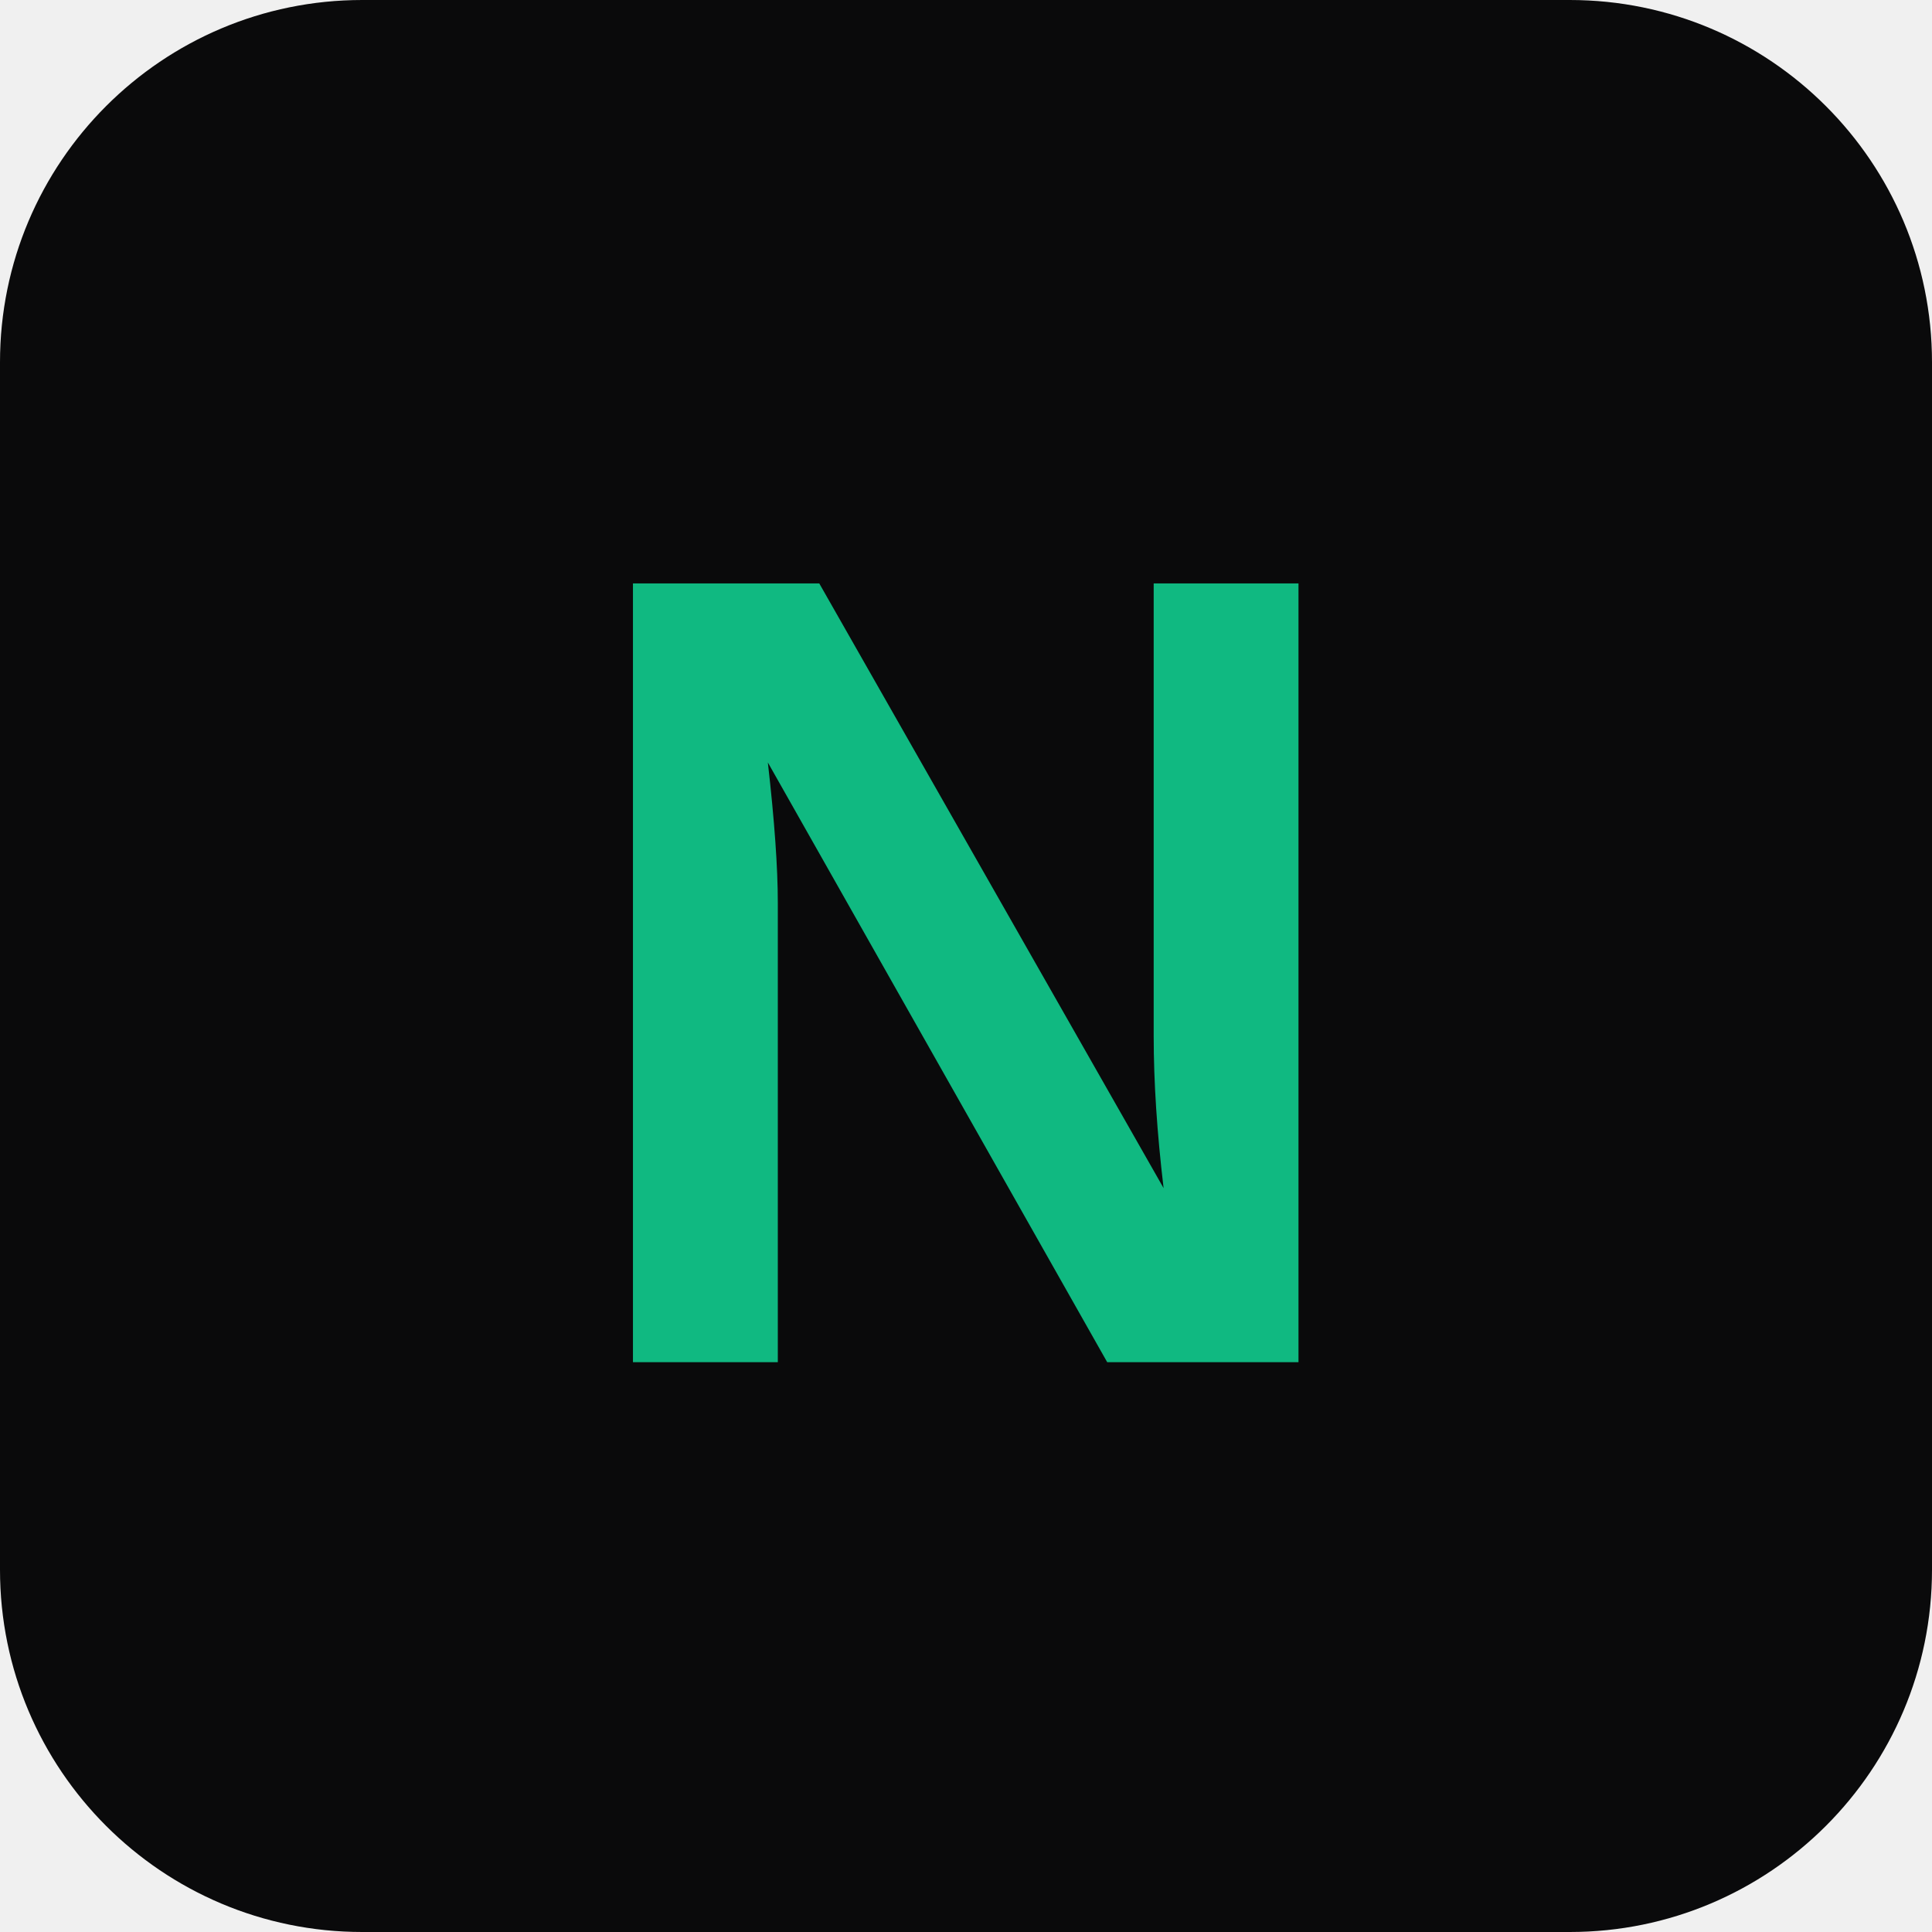
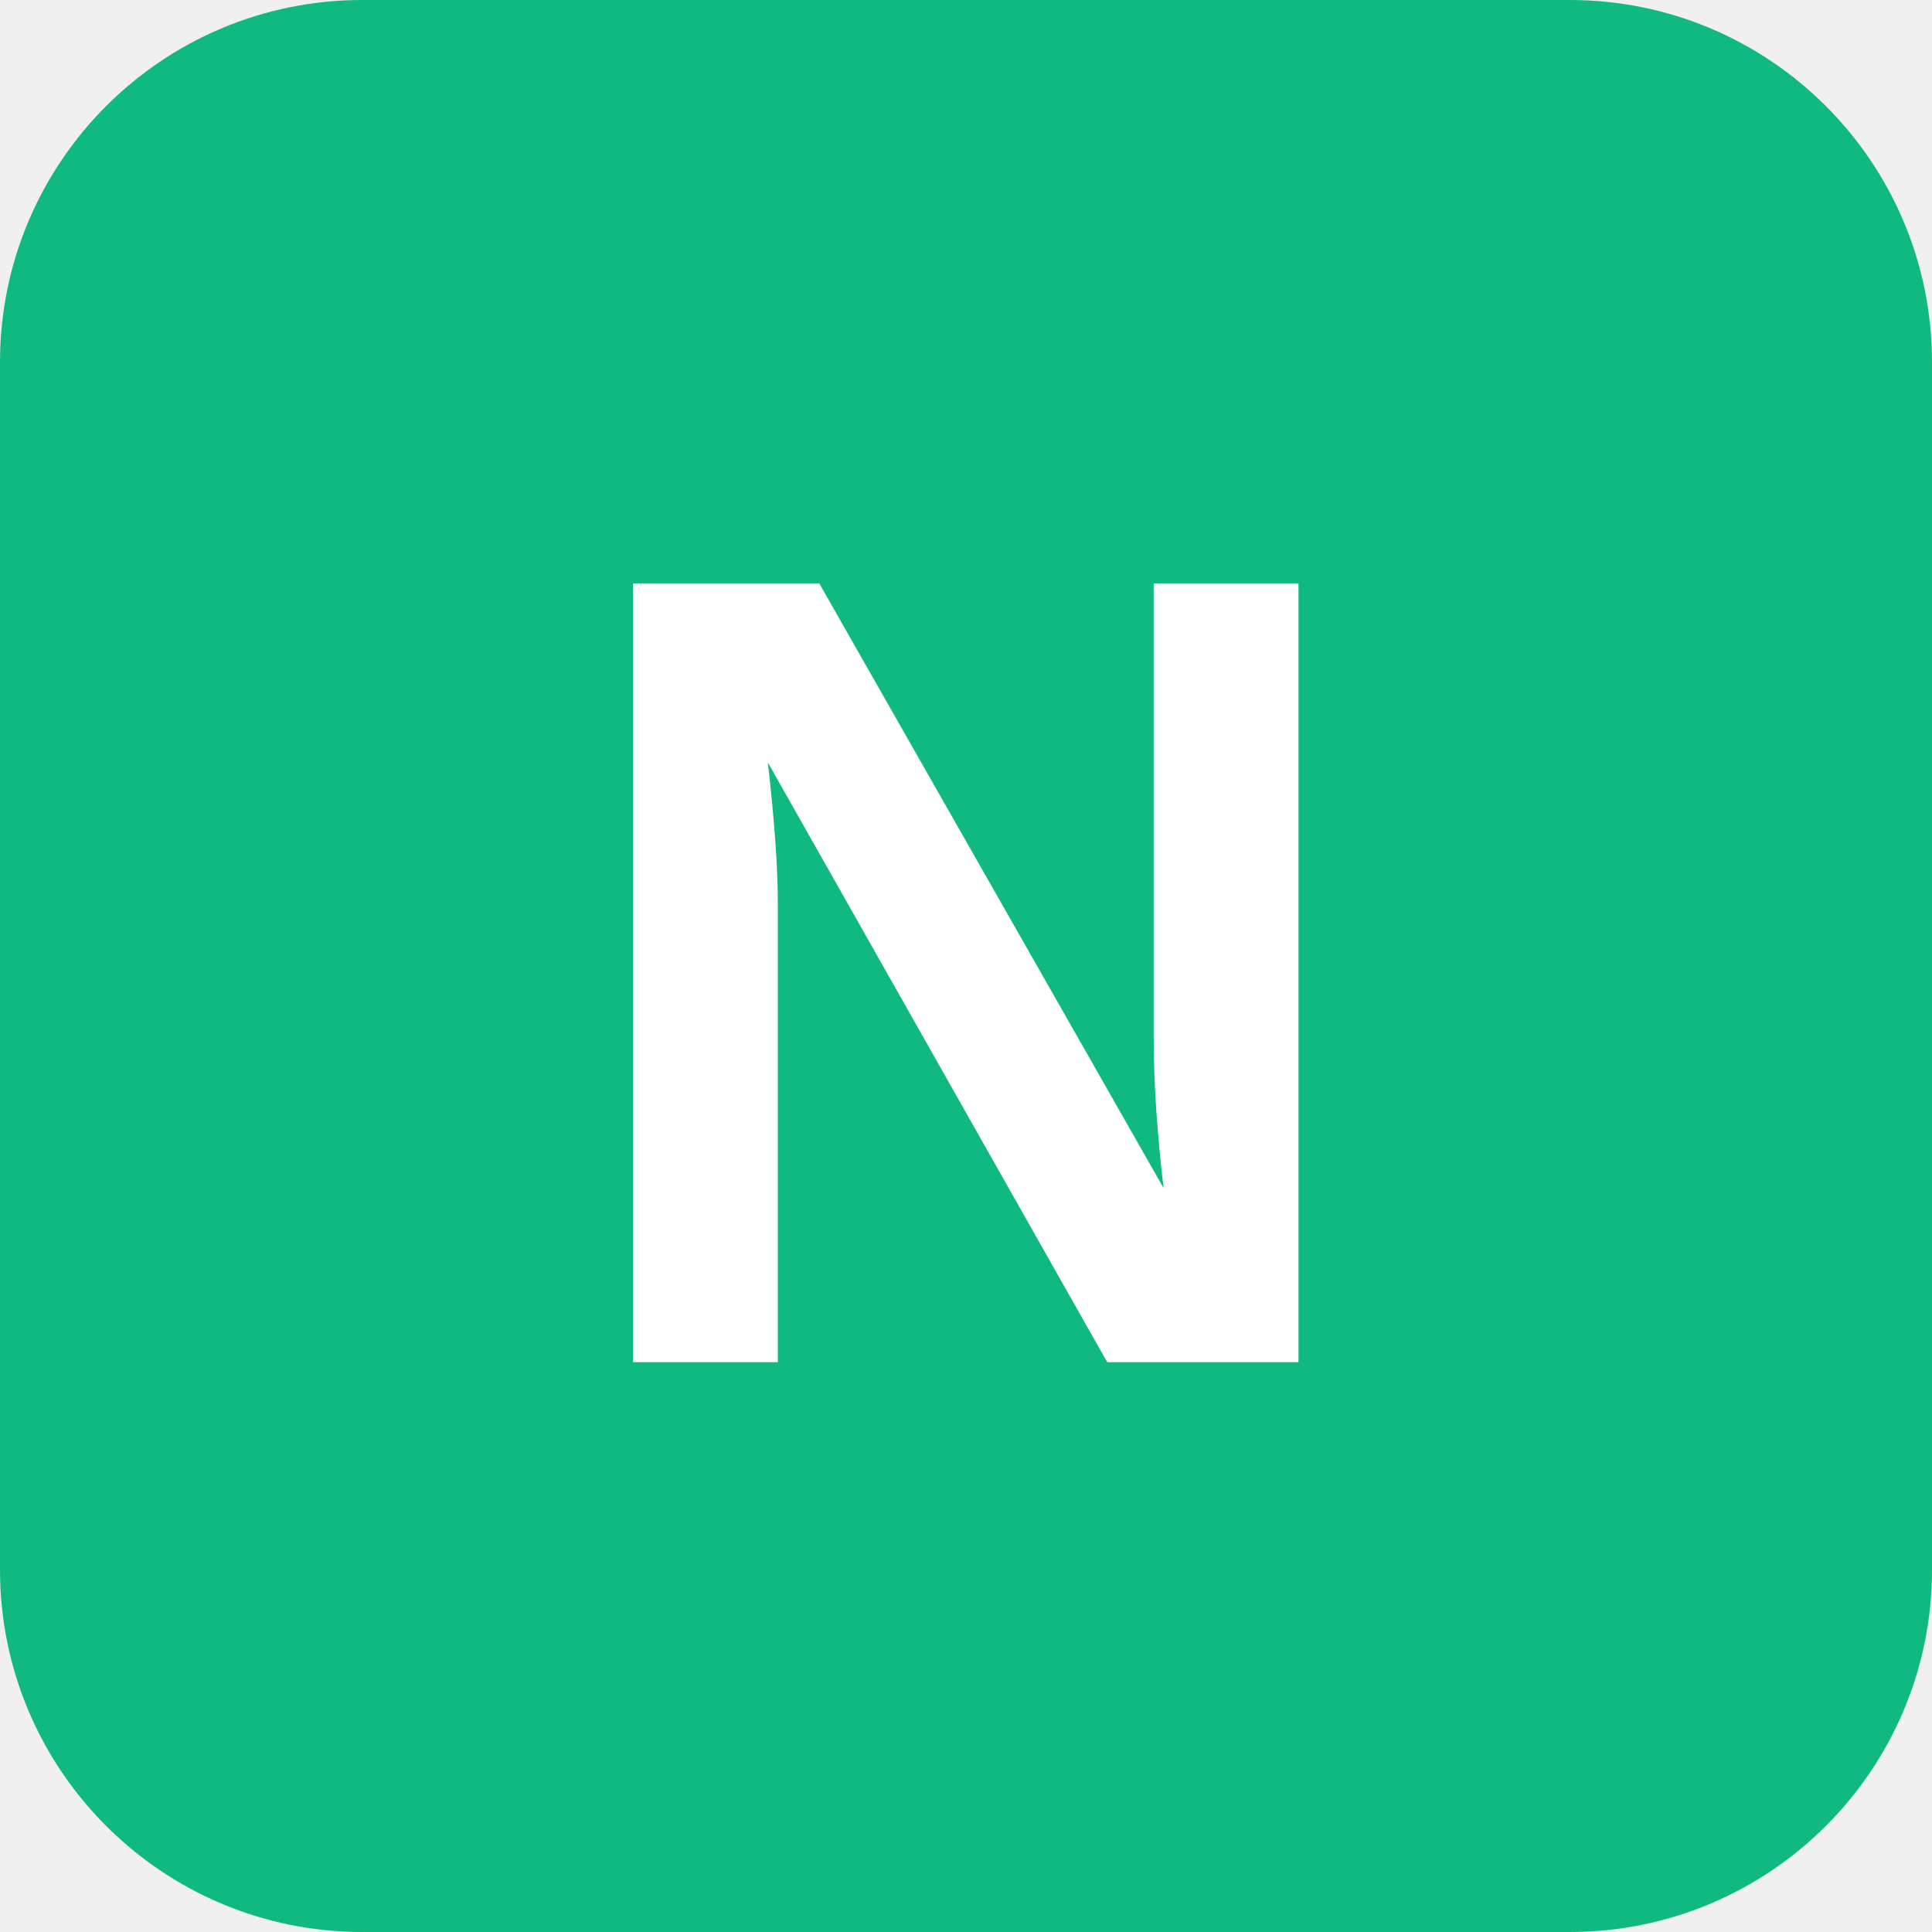
<svg xmlns="http://www.w3.org/2000/svg" viewBox="0 0 512 512">
-   <rect width="512" height="512" rx="96" fill="#0a0a0b" />
-   <text x="50%" y="50%" dy="0.35em" text-anchor="middle" font-family="Sora, Arial, sans-serif" font-size="300" font-weight="700" fill="#10b981">N</text>
+   <rect width="512" height="512" rx="96" fill="#10b981" />
+   <text x="50%" y="50%" dy="0.35em" text-anchor="middle" font-family="Sora, Arial, sans-serif" font-size="300" font-weight="700" fill="#ffffff">N</text>
</svg>
